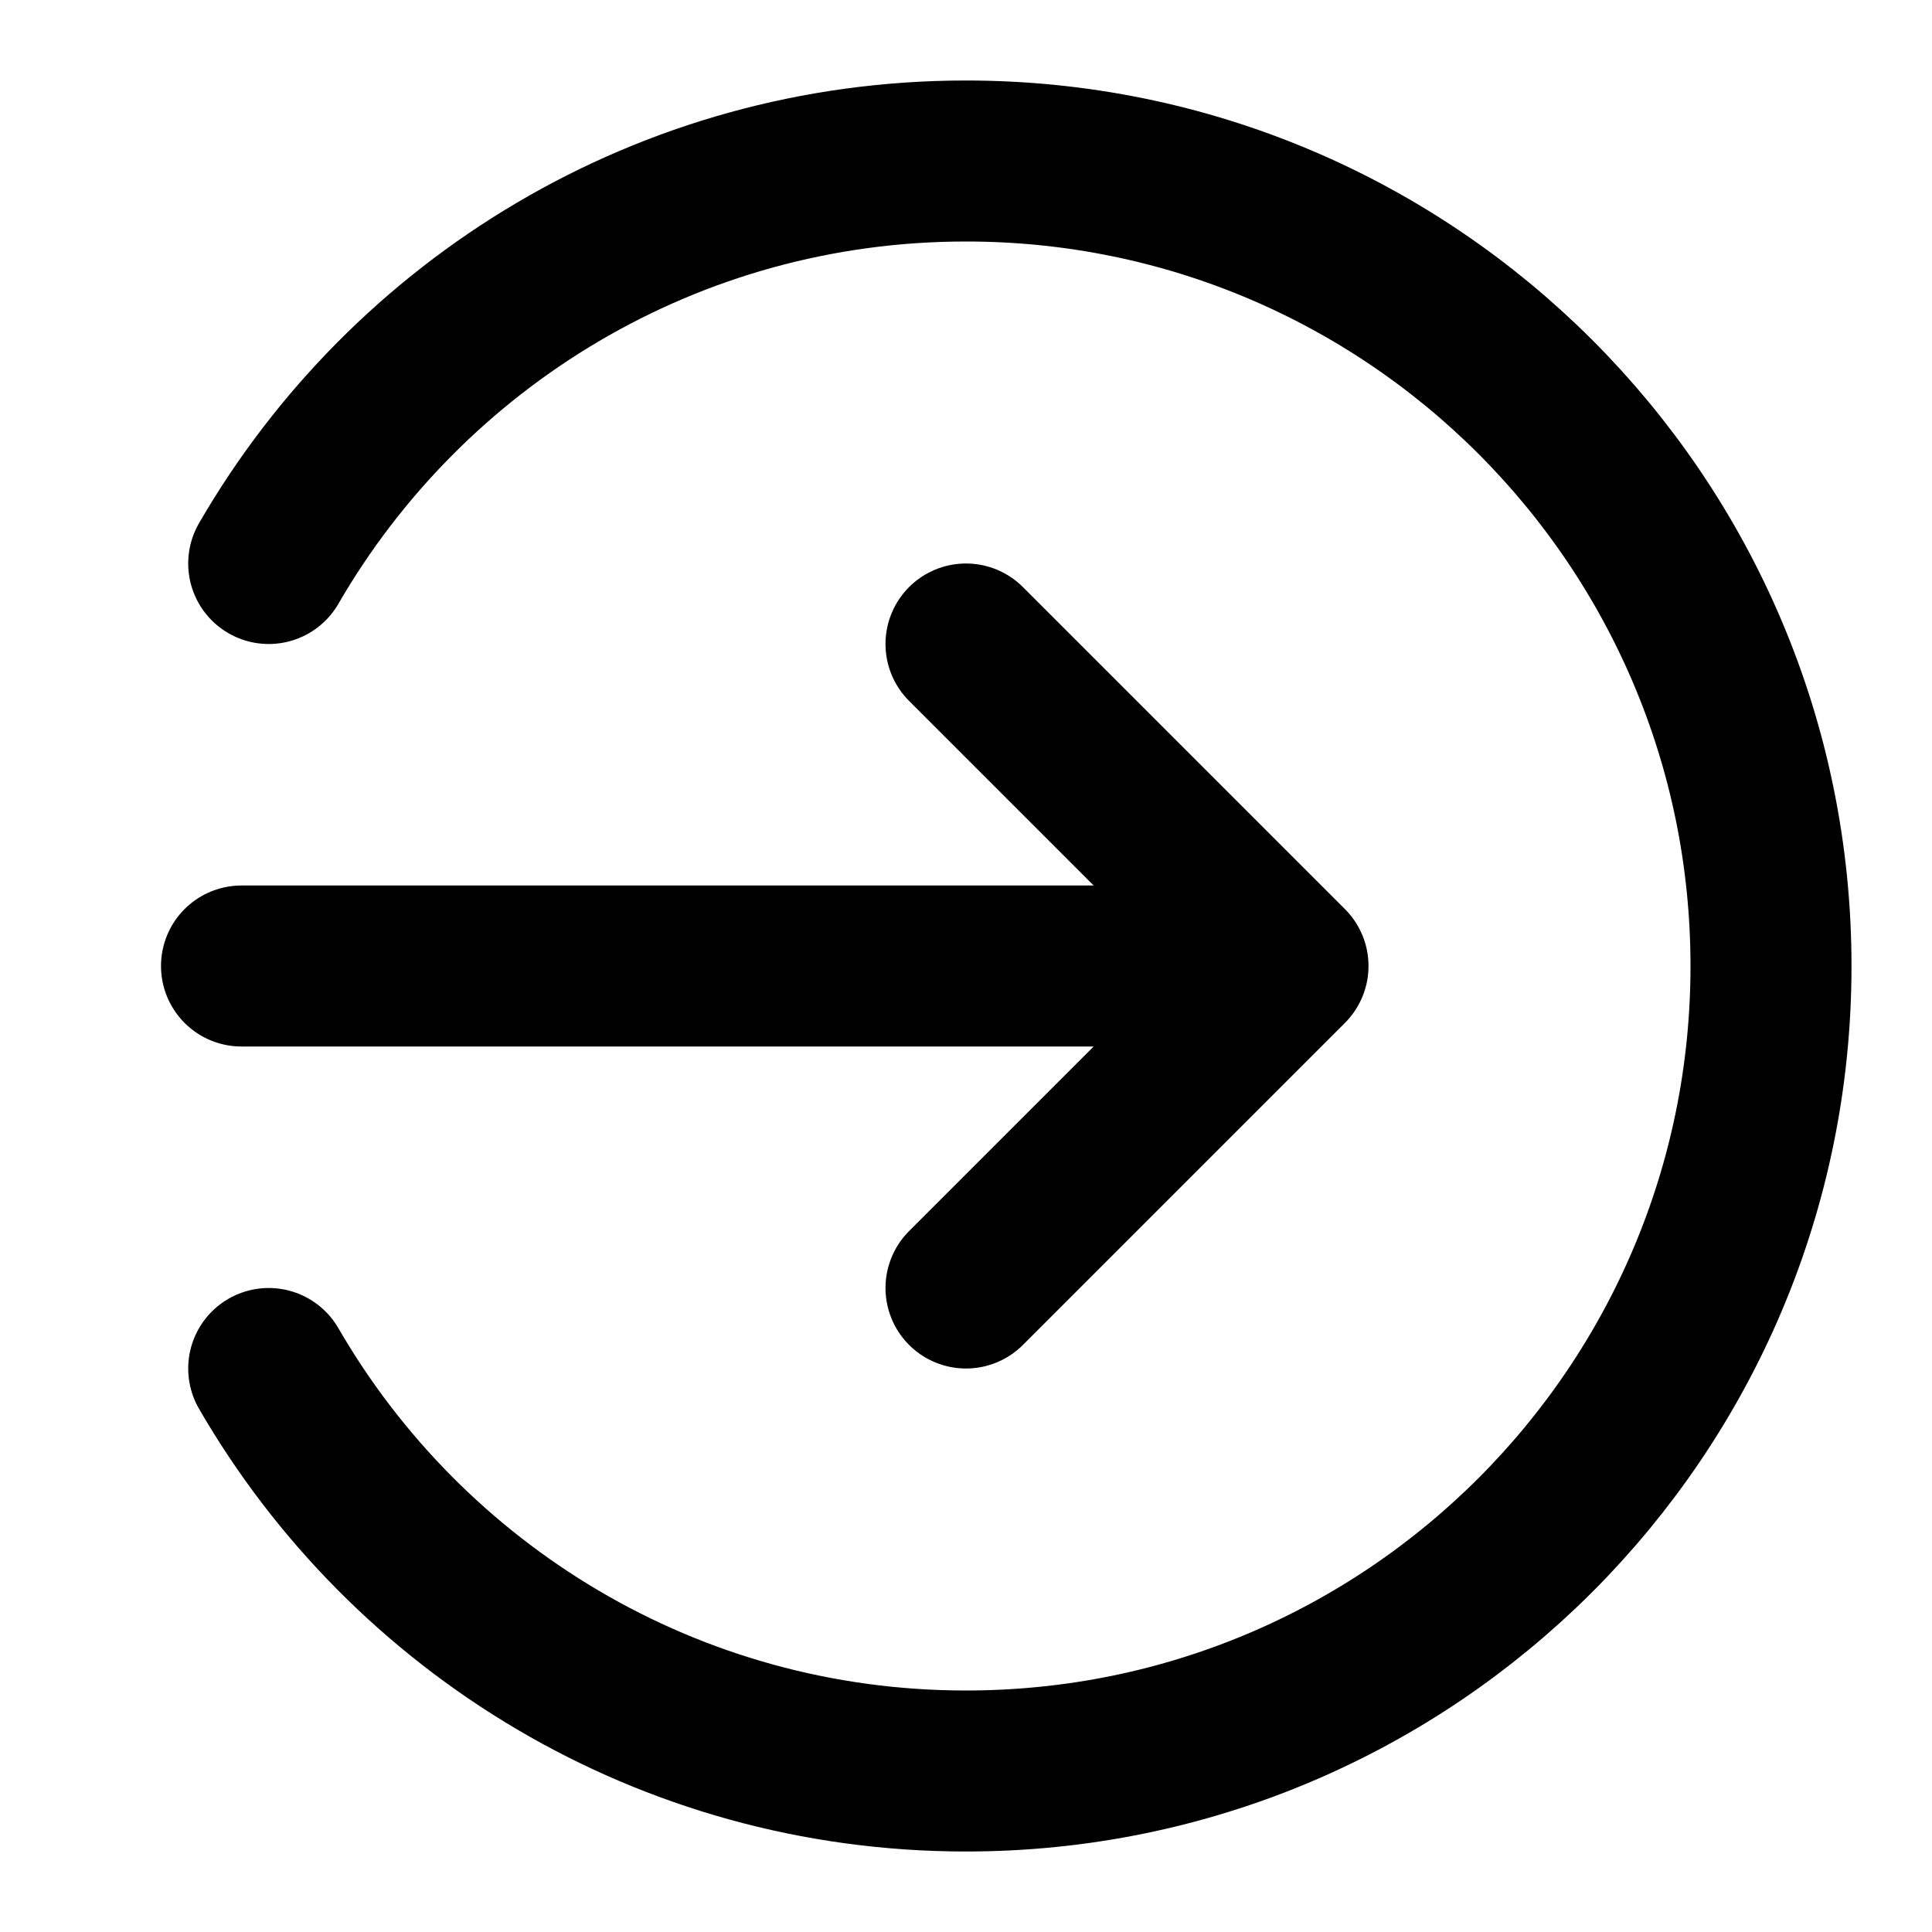
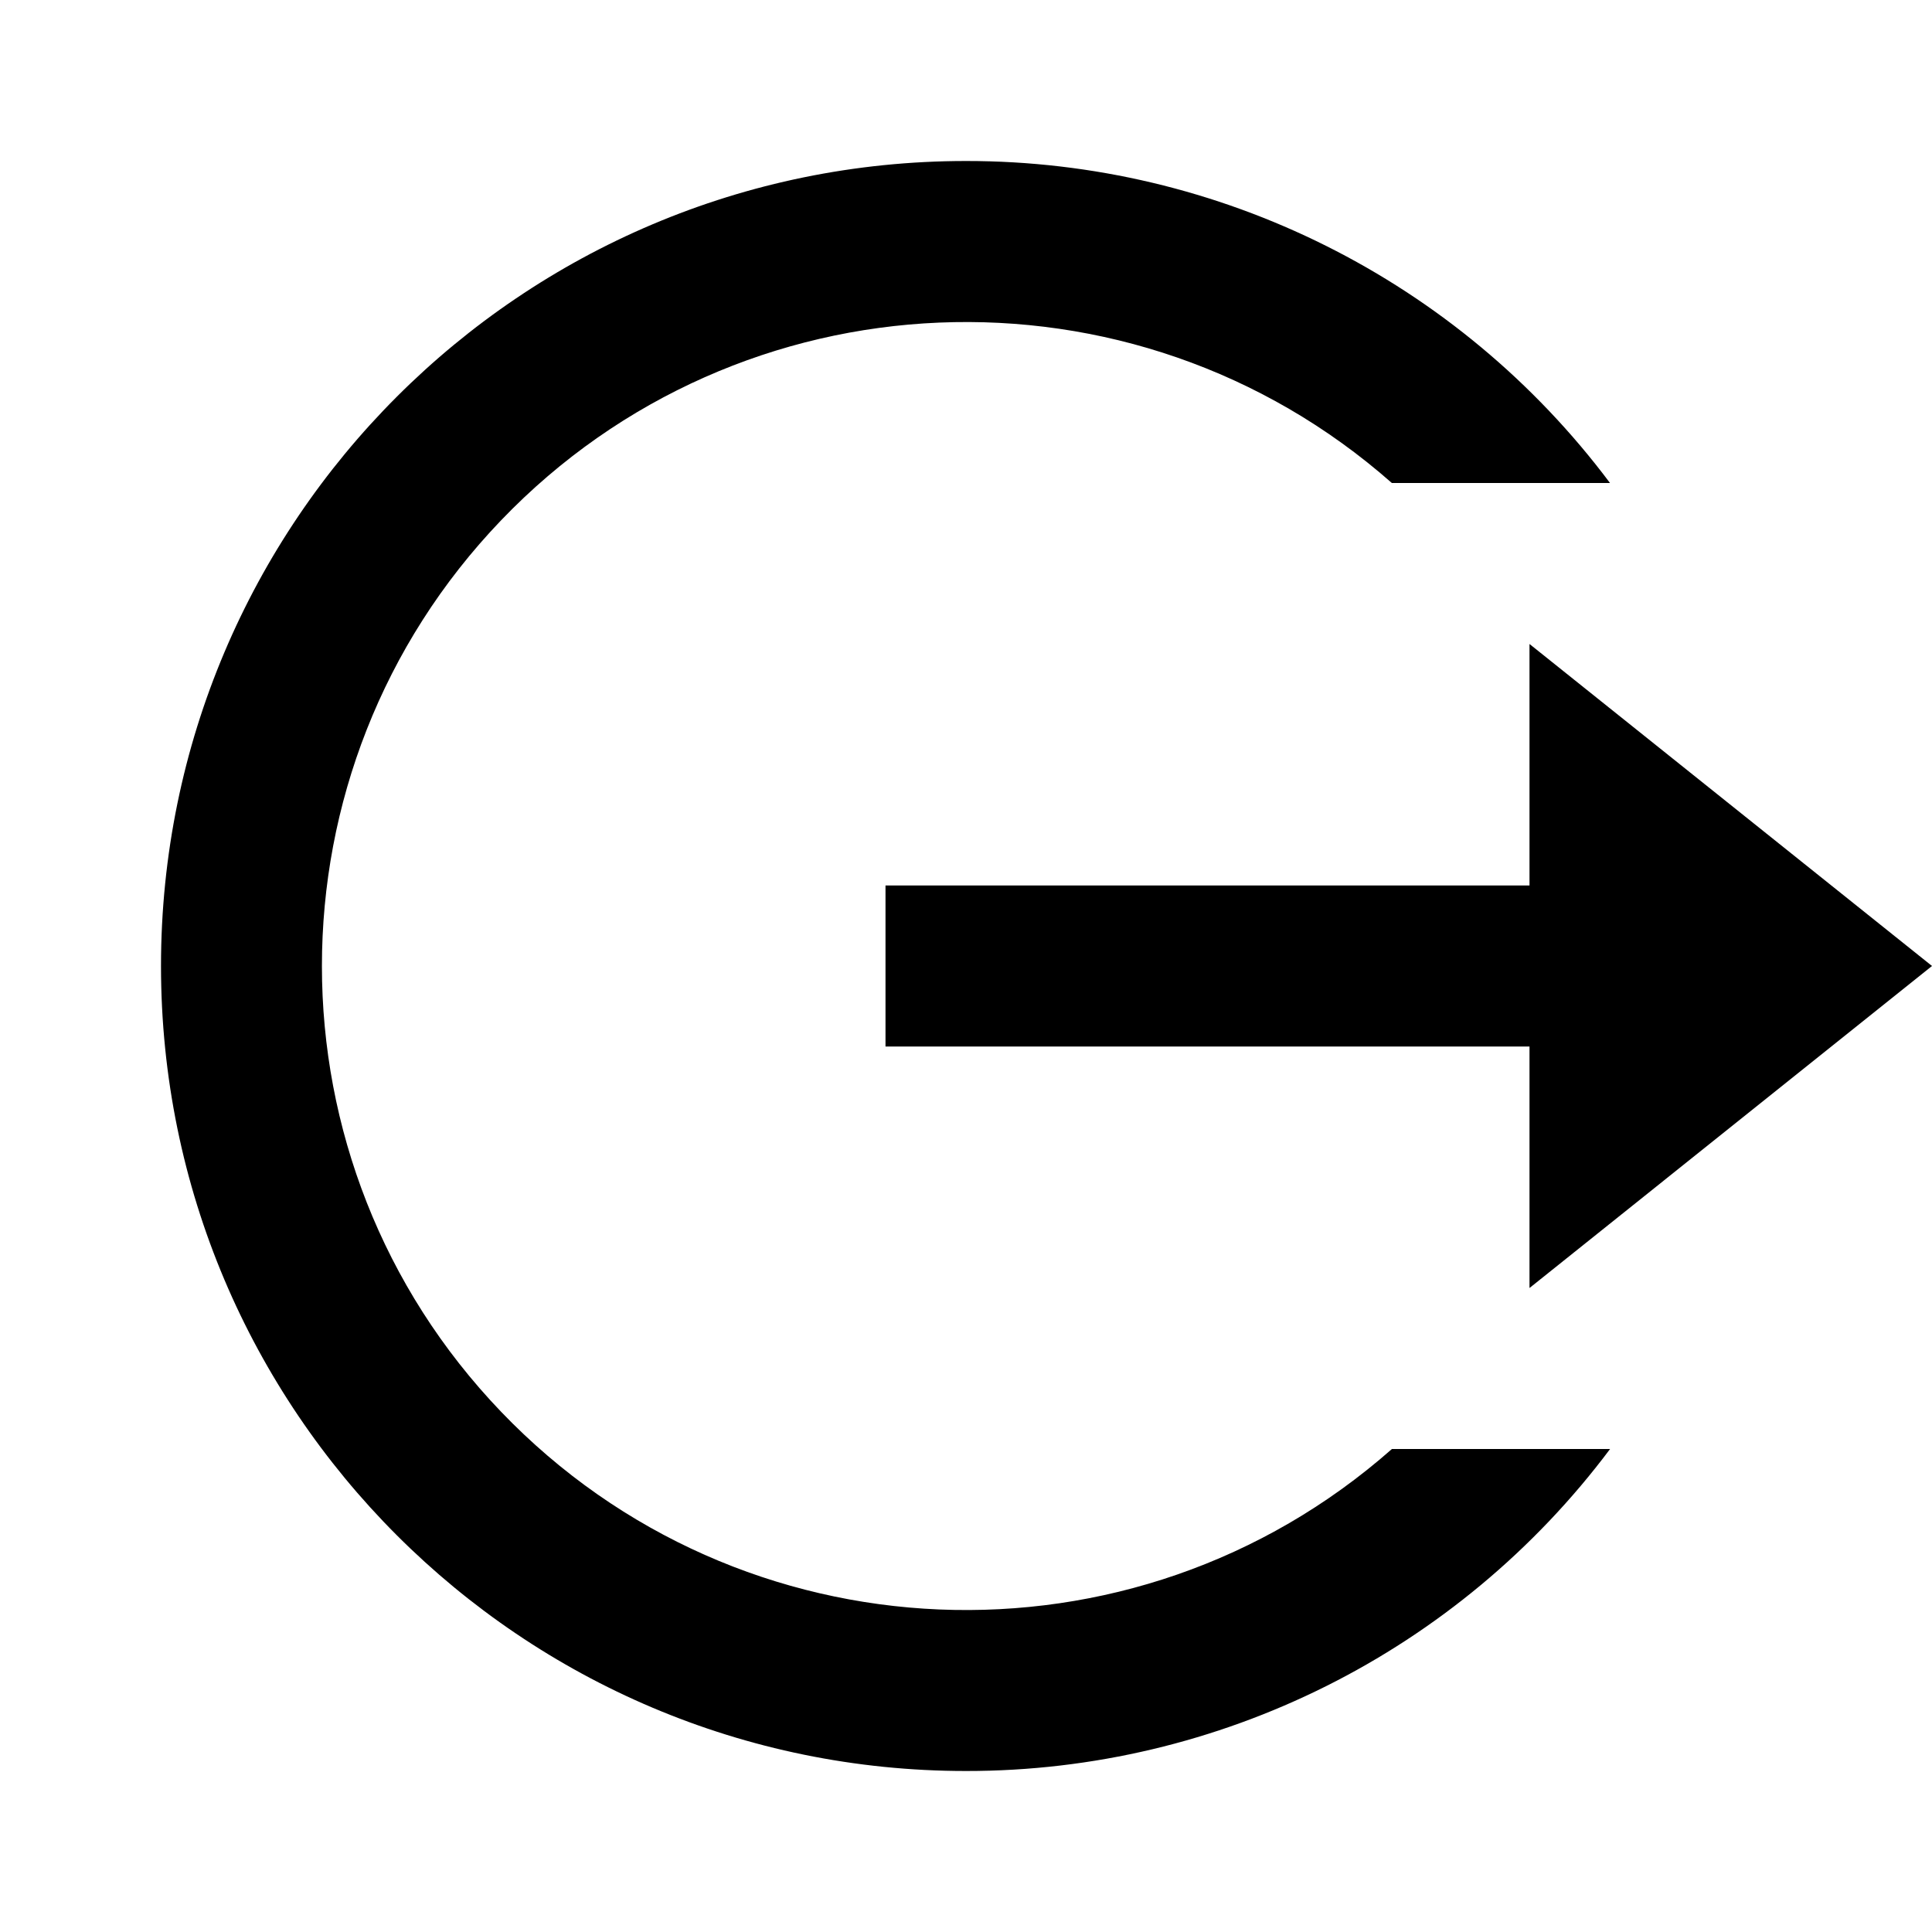
- <svg xmlns="http://www.w3.org/2000/svg" viewBox="0 0 24 24" fill="none">
+ <svg xmlns="http://www.w3.org/2000/svg" viewBox="0 0 24 24" fill="#000000">
  <g id="SVGRepo_bgCarrier" stroke-width="0" />
  <g id="SVGRepo_tracerCarrier" stroke-linecap="round" stroke-linejoin="round" />
  <g id="SVGRepo_iconCarrier">
-     <path d="M12 8L16 12M16 12L12 16M16 12H3M3.338 7C5.067 4.011 8.299 2 12 2C17.523 2 22 6.477 22 12C22 17.523 17.523 22 12 22C8.299 22 5.067 19.989 3.338 17" stroke="#000000" stroke-width="2" stroke-linecap="round" stroke-linejoin="round" />
+     <g>
+       <path fill="none" d="M0 0h24v24H0z" />
+       <path d="M12 22C6.477 22 2 17.523 2 12S6.477 2 12 2a9.985 9.985 0 0 1 8 4h-2.71a8 8 0 1 0 .001 12h2.71A9.985 9.985 0 0 1 12 22zm7-6v-3h-8v-2h8V8l5 4-5 4z" />
+     </g>
  </g>
</svg>
